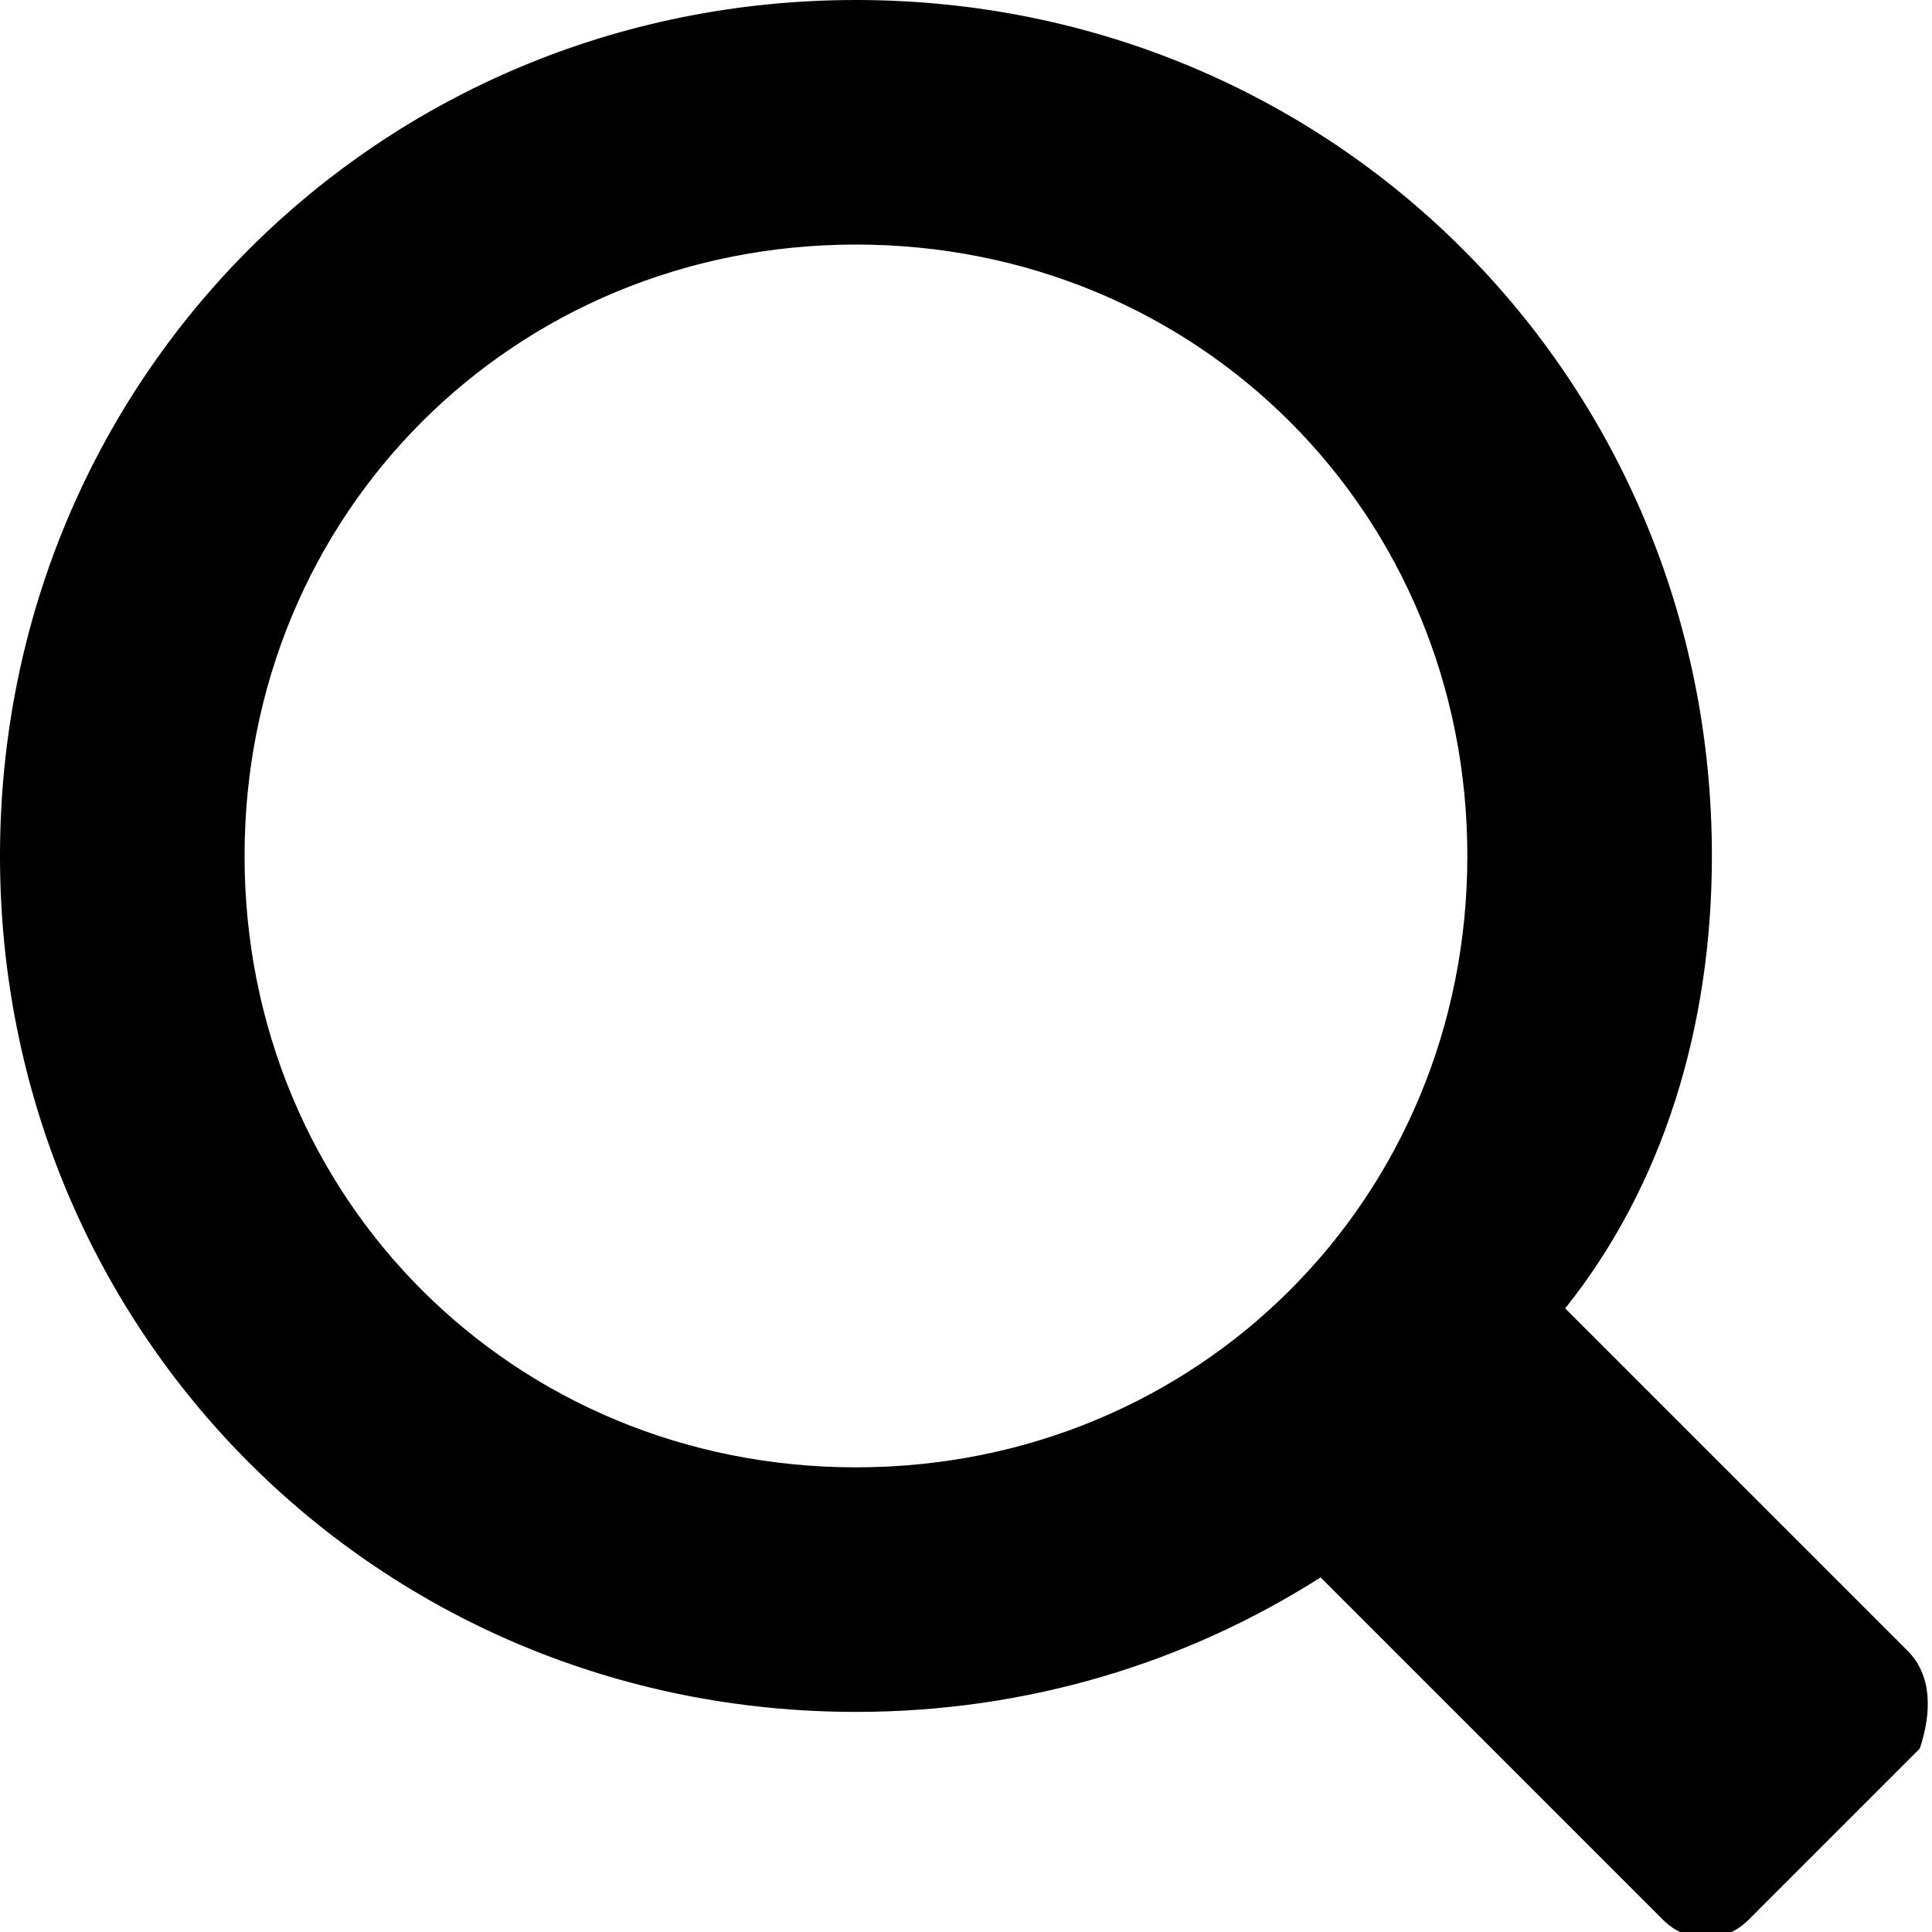
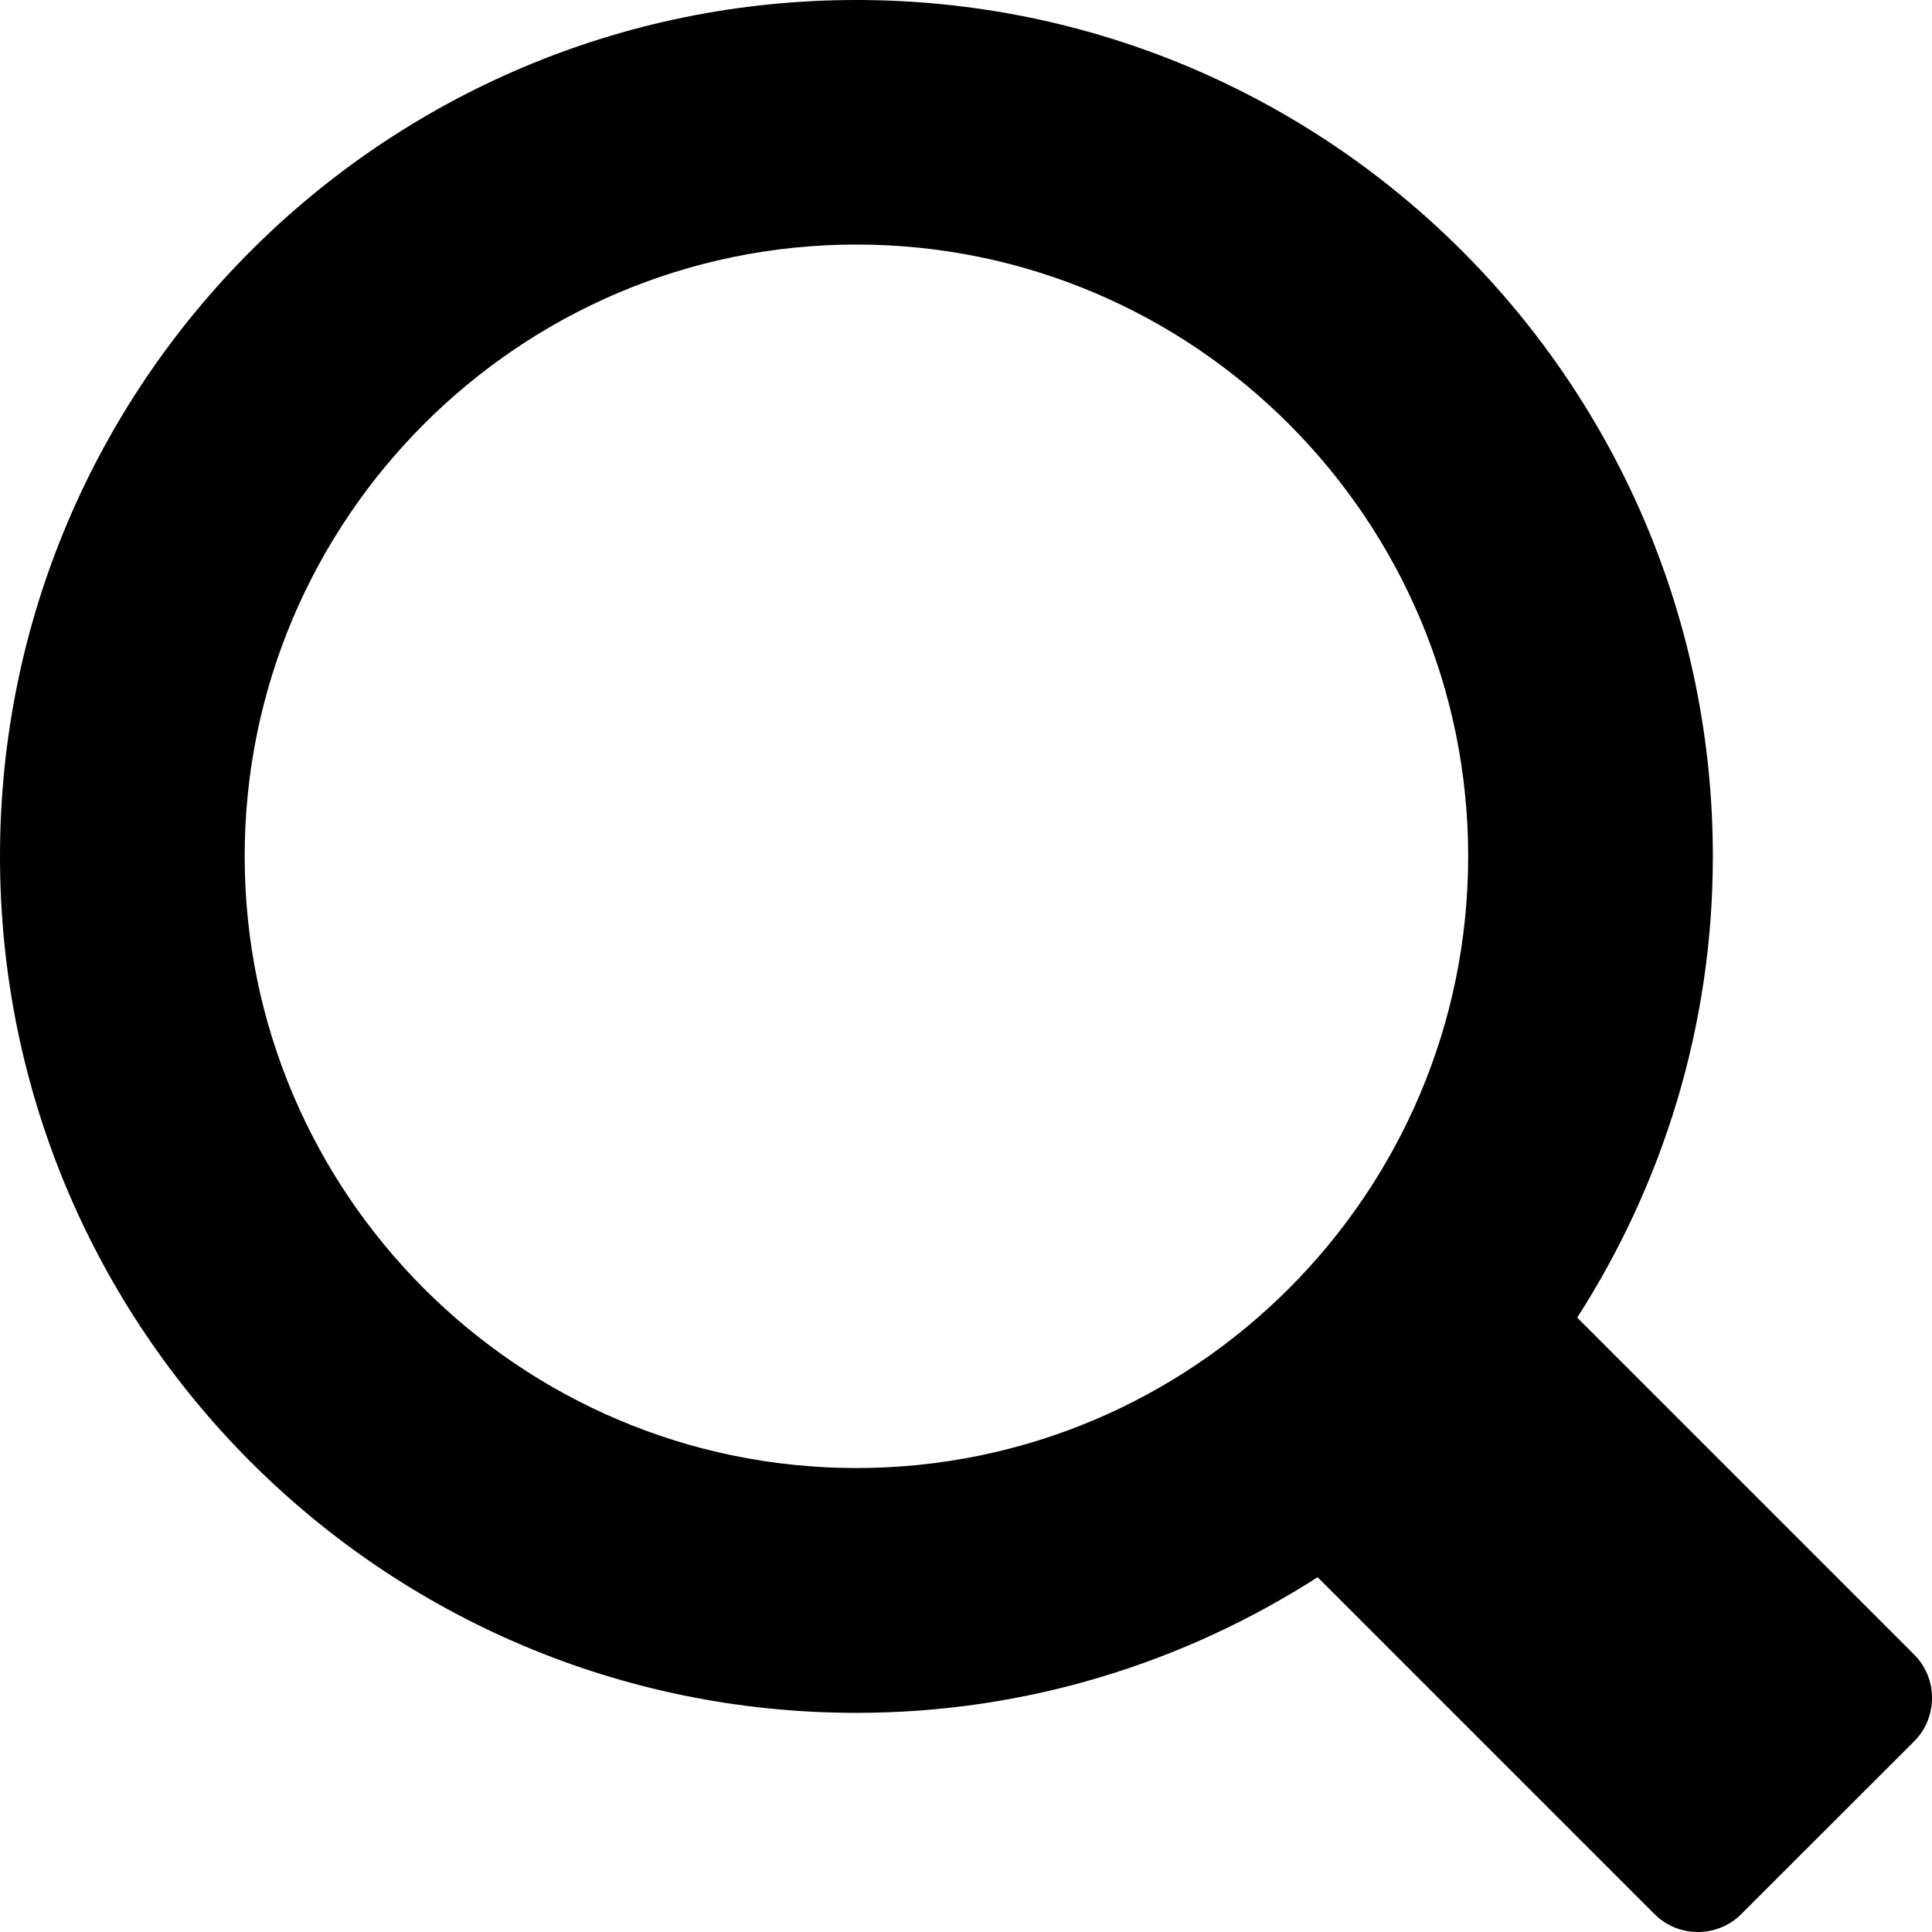
- <svg xmlns="http://www.w3.org/2000/svg" version="1.1" x="0px" y="0px" width="79px" height="79px" viewBox="0 0 15.8 15.8" enable-background="new 0 0 79 79" xml:space="preserve">
-   <path d="M15.6,13.5l-2.8-2.8C13.6,9.7,14,8.4,14,7c0-3.9-3.1-7-7-7S0,3.1,0,7s3.1,7,7,7c1.4,0,2.7-0.4,3.8-1.1l2.8,2.8c0.2,0.2,0.5,0.2,0.7,0l1.4-1.4C15.8,14,15.8,13.7,15.6,13.5z M7,12c-2.8,0-5-2.2-5-5s2.2-5,5-5s5,2.2,5,5S9.8,12,7,12z" />
+ <svg xmlns="http://www.w3.org/2000/svg" version="1.1" x="0px" y="0px" width="70px" height="70px" viewBox="0 0 14 14" enable-background="new 0 0 70 70" xml:space="preserve">
+   <path d="M13.871,11.99l-2.442-2.442c0.619-0.965,0.983-2.111,0.983-3.343C12.411,2.778,9.633,0,6.206,0S0,2.778,0,6.206s2.778,6.206,6.206,6.206c1.232,0,2.377-0.364,3.342-0.983l2.442,2.442c0.172,0.172,0.455,0.172,0.627,0l1.255-1.254C14.043,12.445,14.043,12.162,13.871,11.99z M6.206,10.638c-2.444,0-4.433-1.989-4.433-4.433s1.989-4.433,4.433-4.433s4.433,1.989,4.433,4.433S8.65,10.638,6.206,10.638z" />
</svg>
